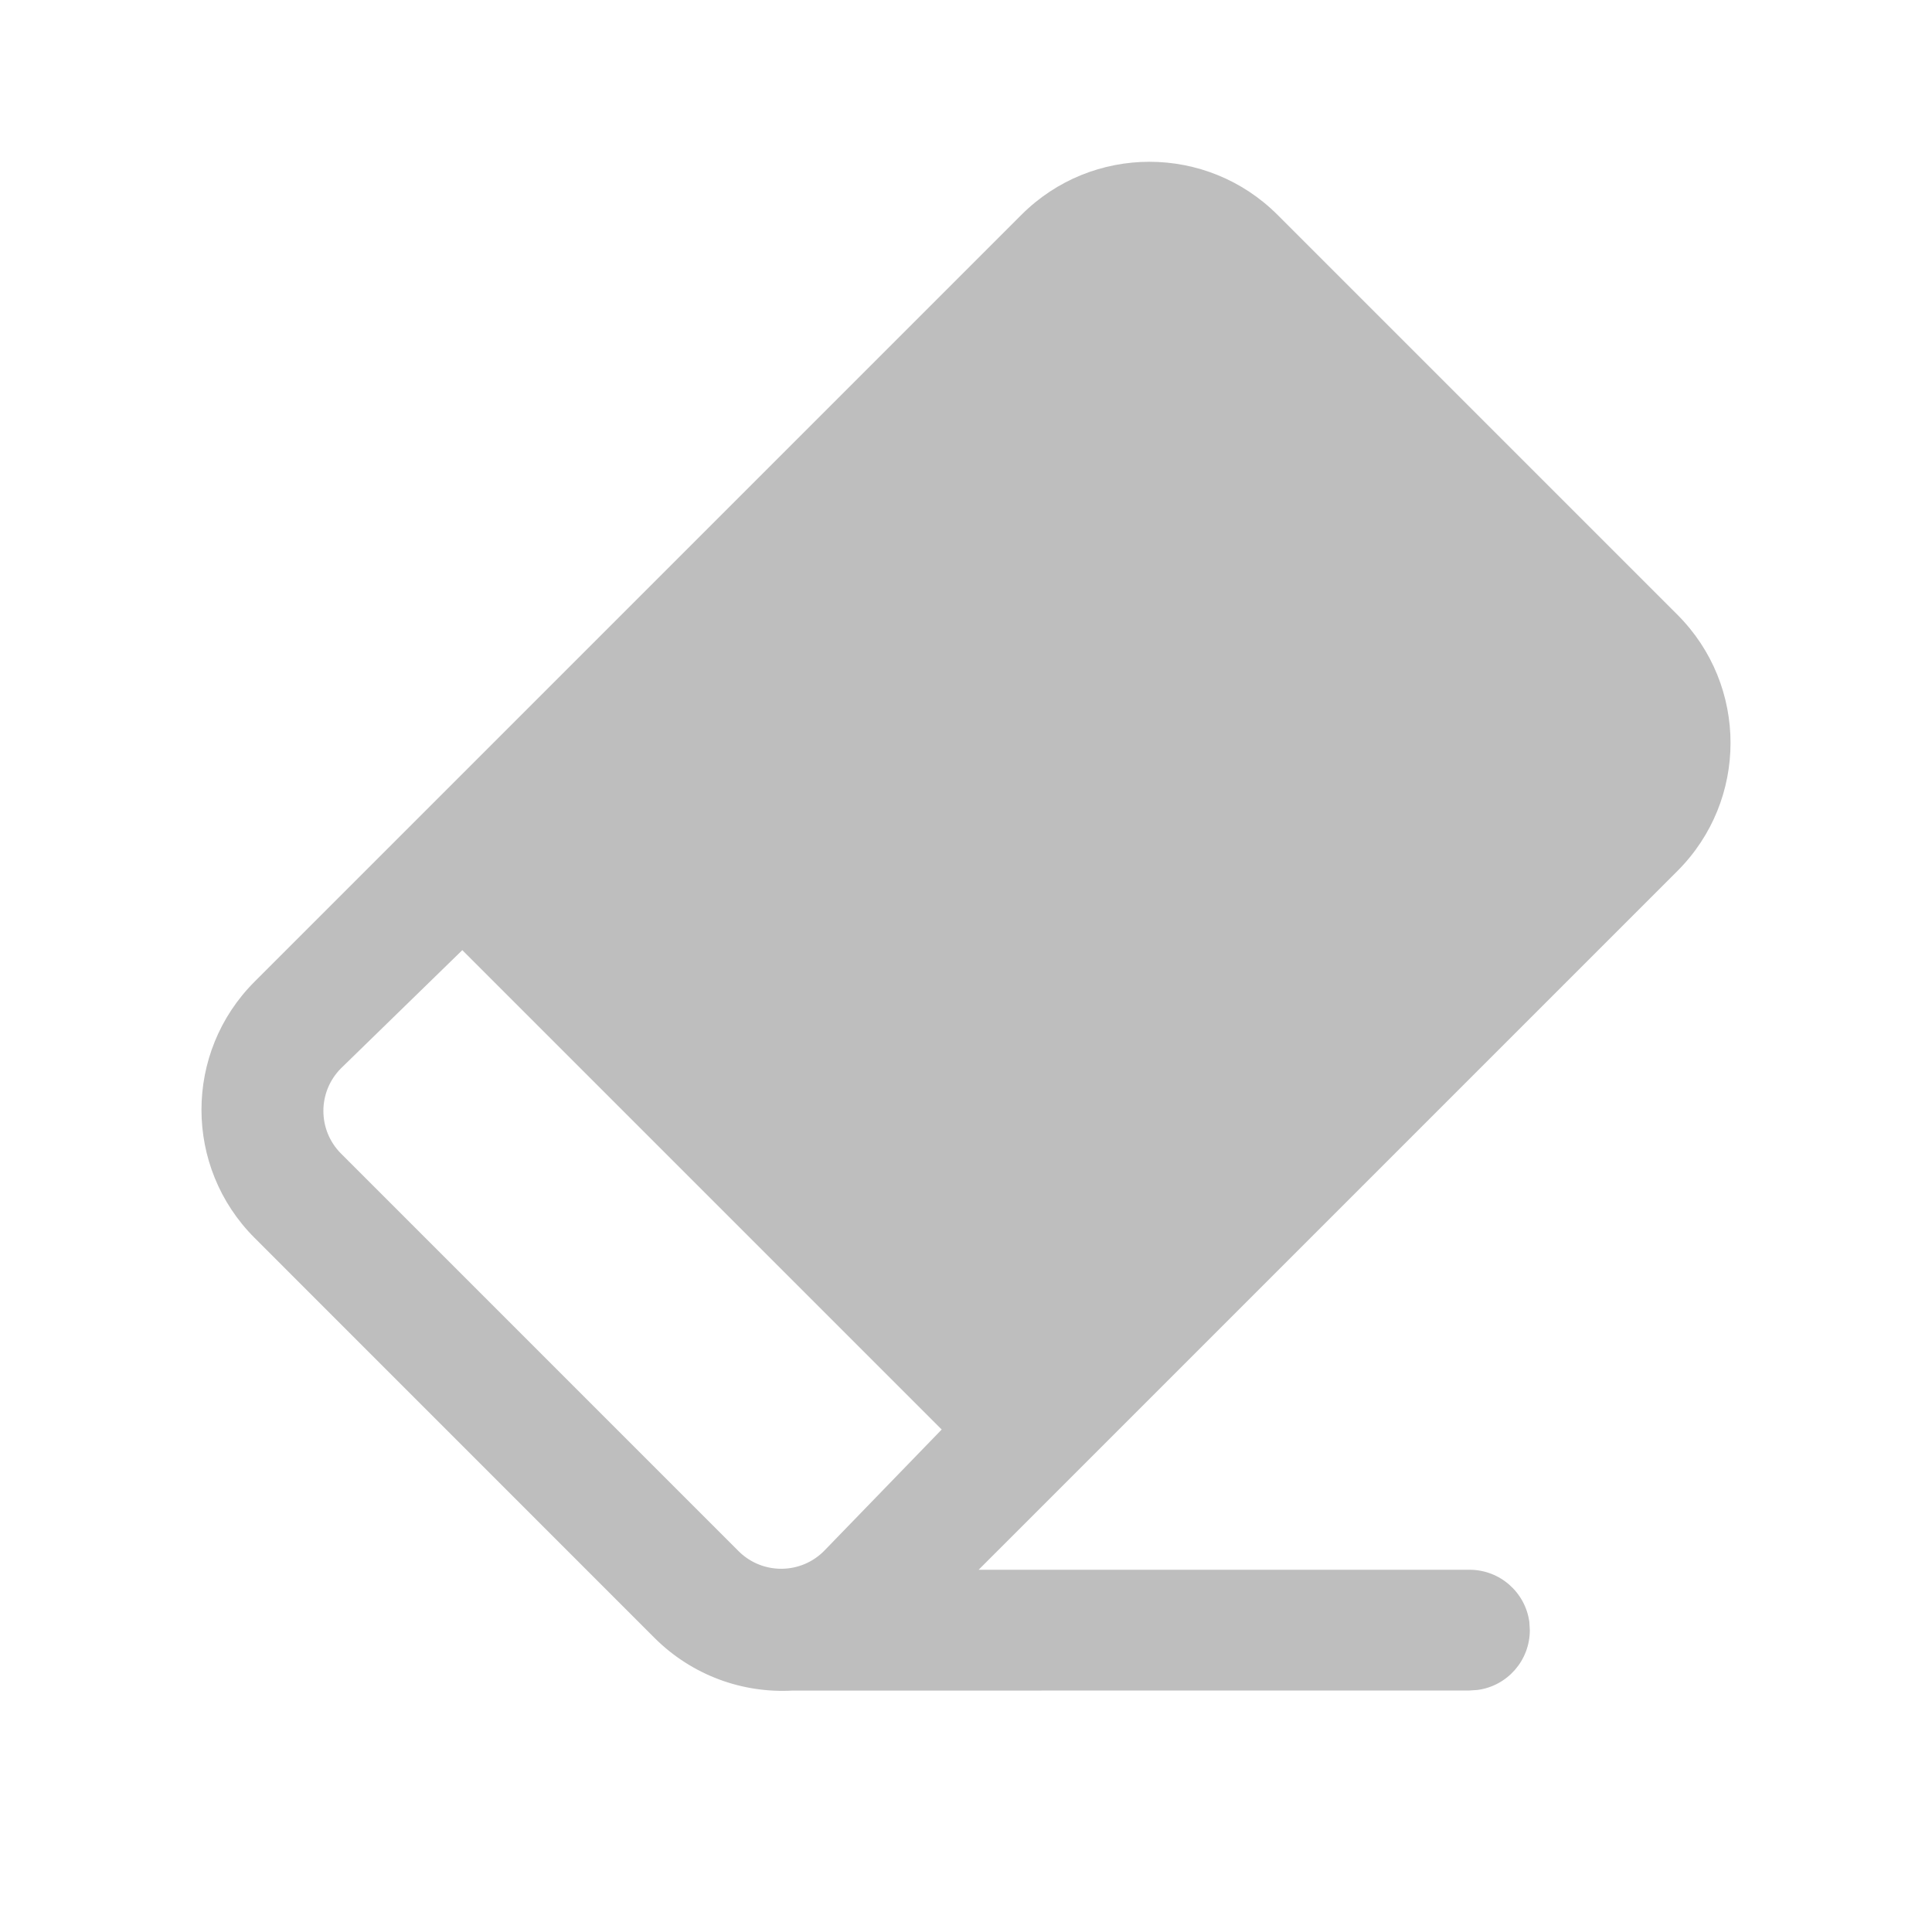
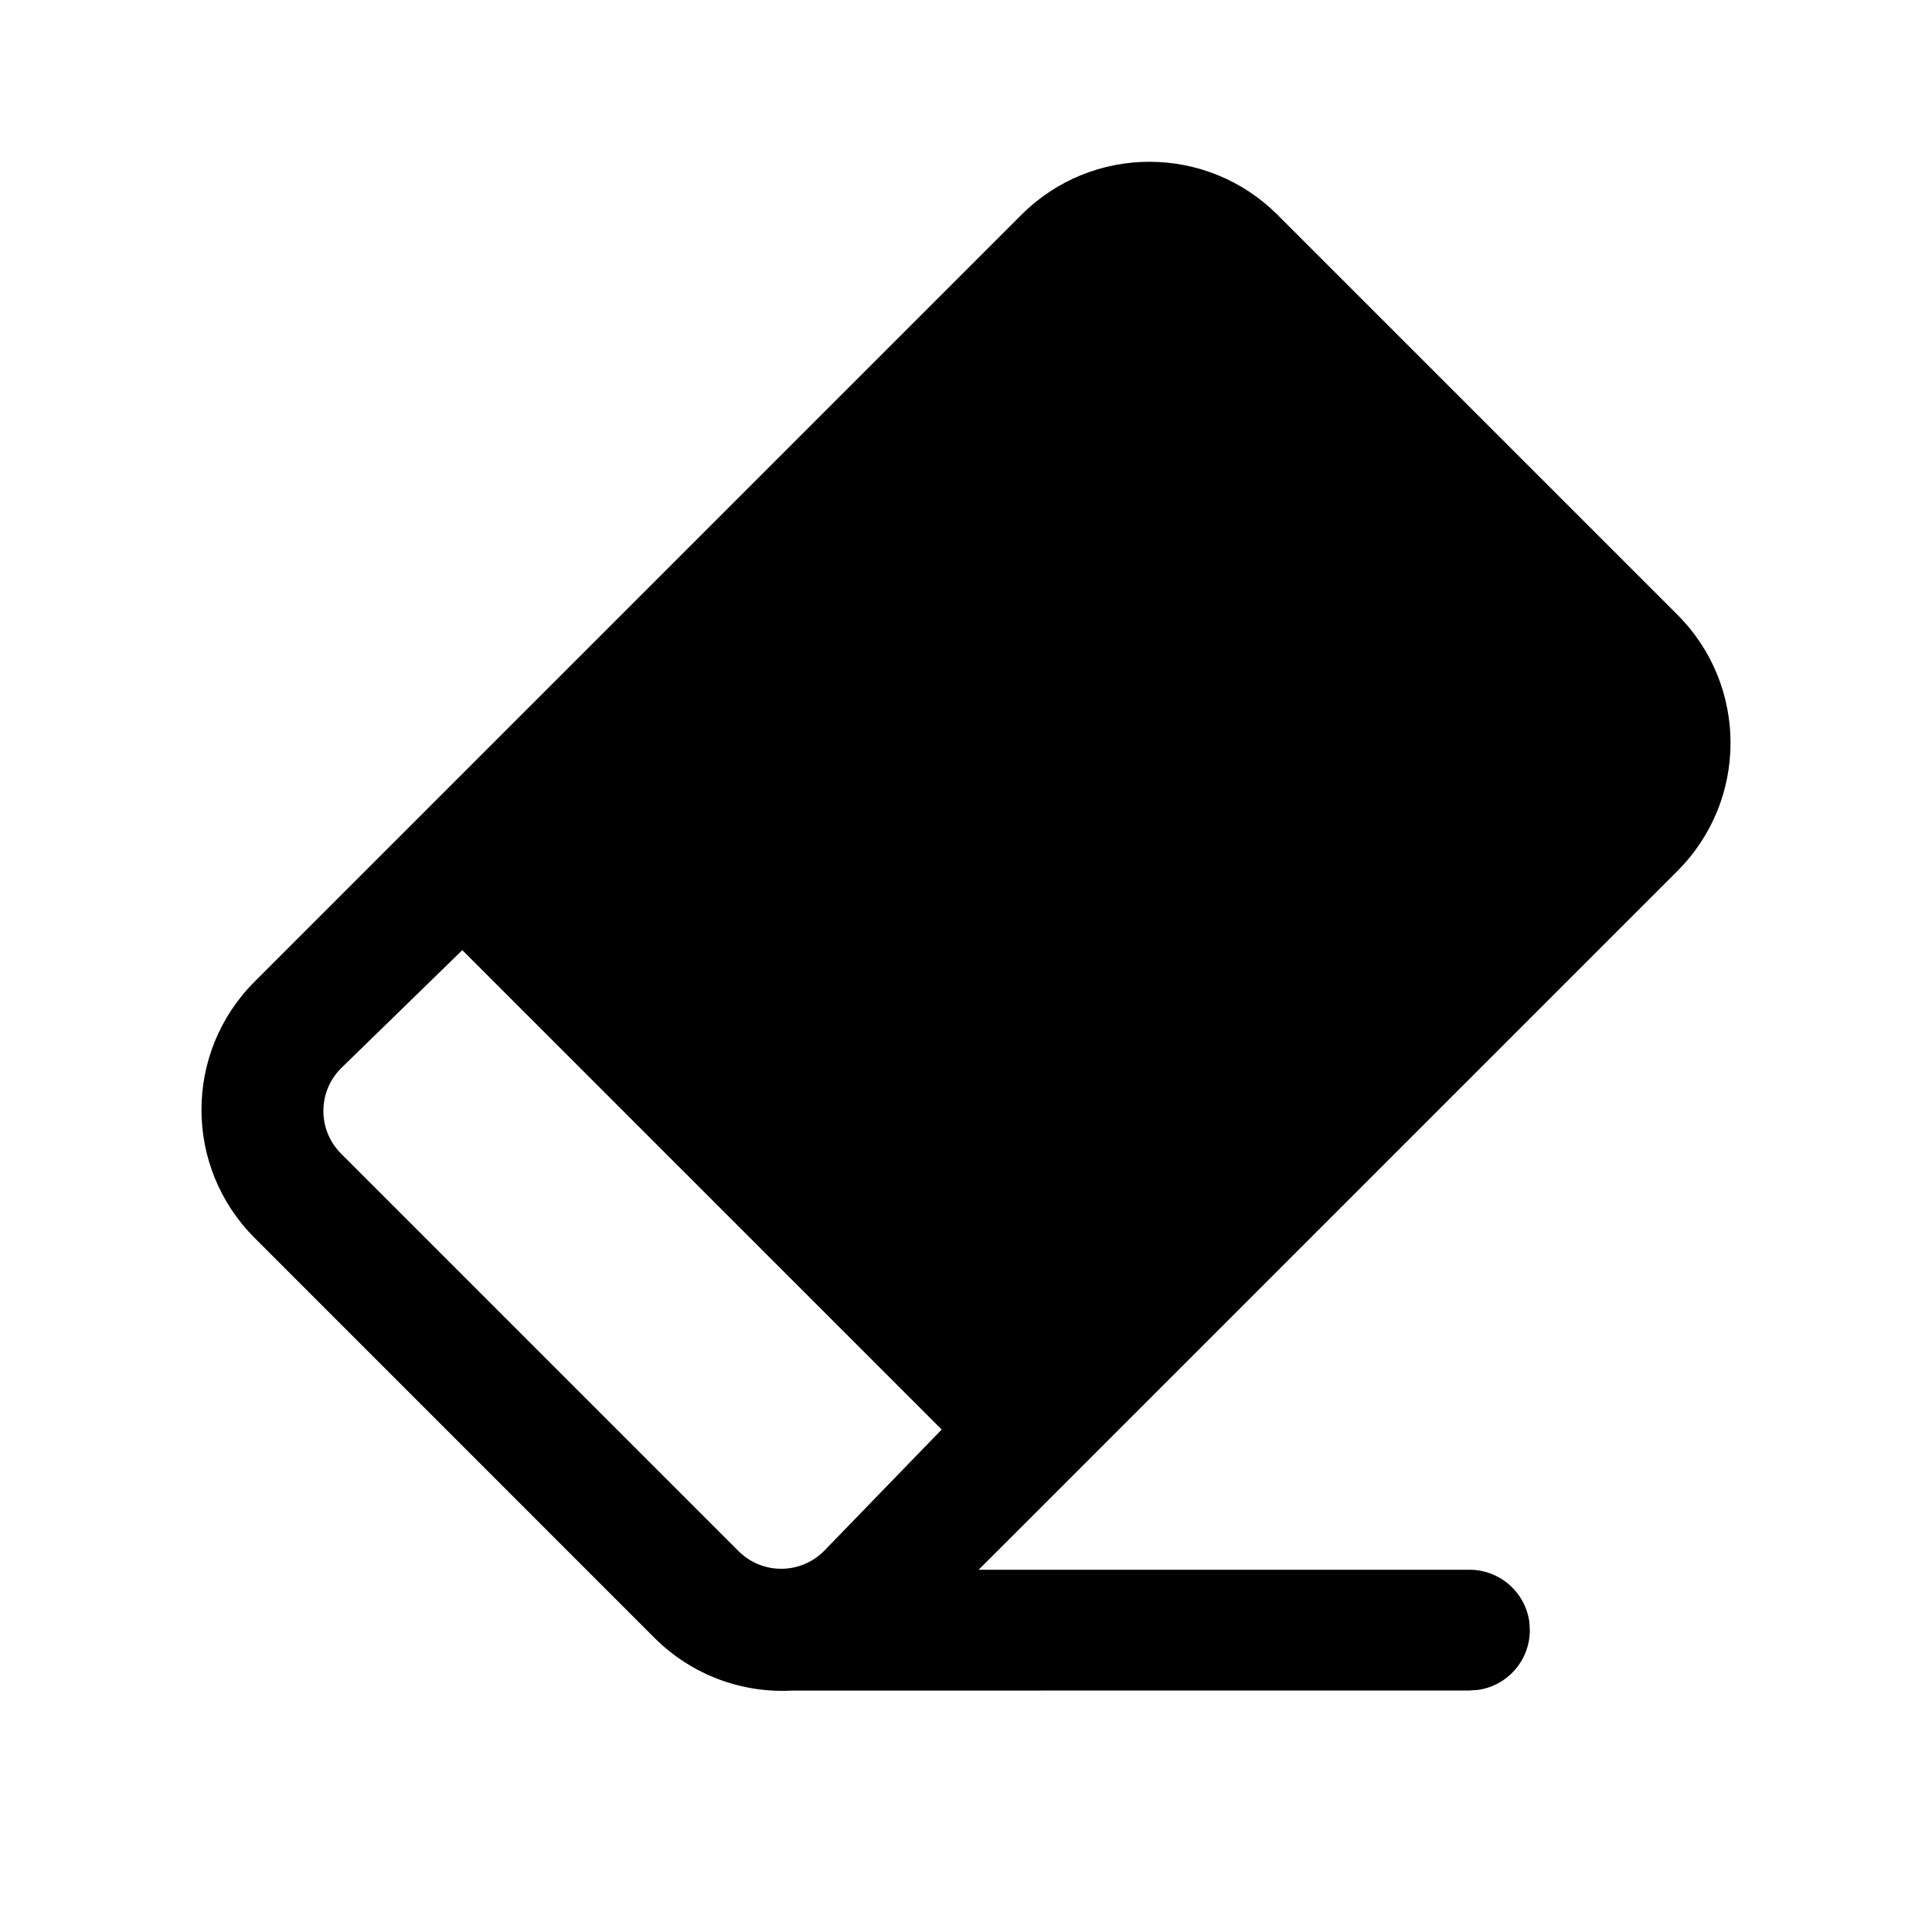
<svg xmlns="http://www.w3.org/2000/svg" width="24" height="24" viewBox="0 0 24 24" fill="none">
-   <path fill="#bebebe" d="M15.87 2.669L20.838 7.637C21.717 8.516 21.717 9.941 20.838 10.819L12.157 19.5L18.254 19.5C18.634 19.5 18.948 19.782 18.998 20.148L19.004 20.25C19.004 20.63 18.722 20.944 18.356 20.993L18.254 21L9.844 21.001C9.228 21.035 8.601 20.816 8.13 20.346L3.162 15.377C2.283 14.498 2.283 13.074 3.162 12.195L12.688 2.669C13.566 1.79 14.991 1.79 15.87 2.669ZM11.698 17.758L5.743 11.803L4.237 13.27C3.944 13.563 3.944 14.038 4.237 14.331L9.182 19.276C9.48 19.565 9.955 19.557 10.243 19.26L11.698 17.758Z" />
+   <path fill="currentColor" d="M15.87 2.669L20.838 7.637C21.717 8.516 21.717 9.941 20.838 10.819L12.157 19.5L18.254 19.5C18.634 19.5 18.948 19.782 18.998 20.148L19.004 20.25C19.004 20.63 18.722 20.944 18.356 20.993L18.254 21L9.844 21.001C9.228 21.035 8.601 20.816 8.13 20.346L3.162 15.377C2.283 14.498 2.283 13.074 3.162 12.195L12.688 2.669C13.566 1.79 14.991 1.79 15.87 2.669ZM11.698 17.758L5.743 11.803L4.237 13.27C3.944 13.563 3.944 14.038 4.237 14.331L9.182 19.276C9.48 19.565 9.955 19.557 10.243 19.26L11.698 17.758Z" />
</svg>
